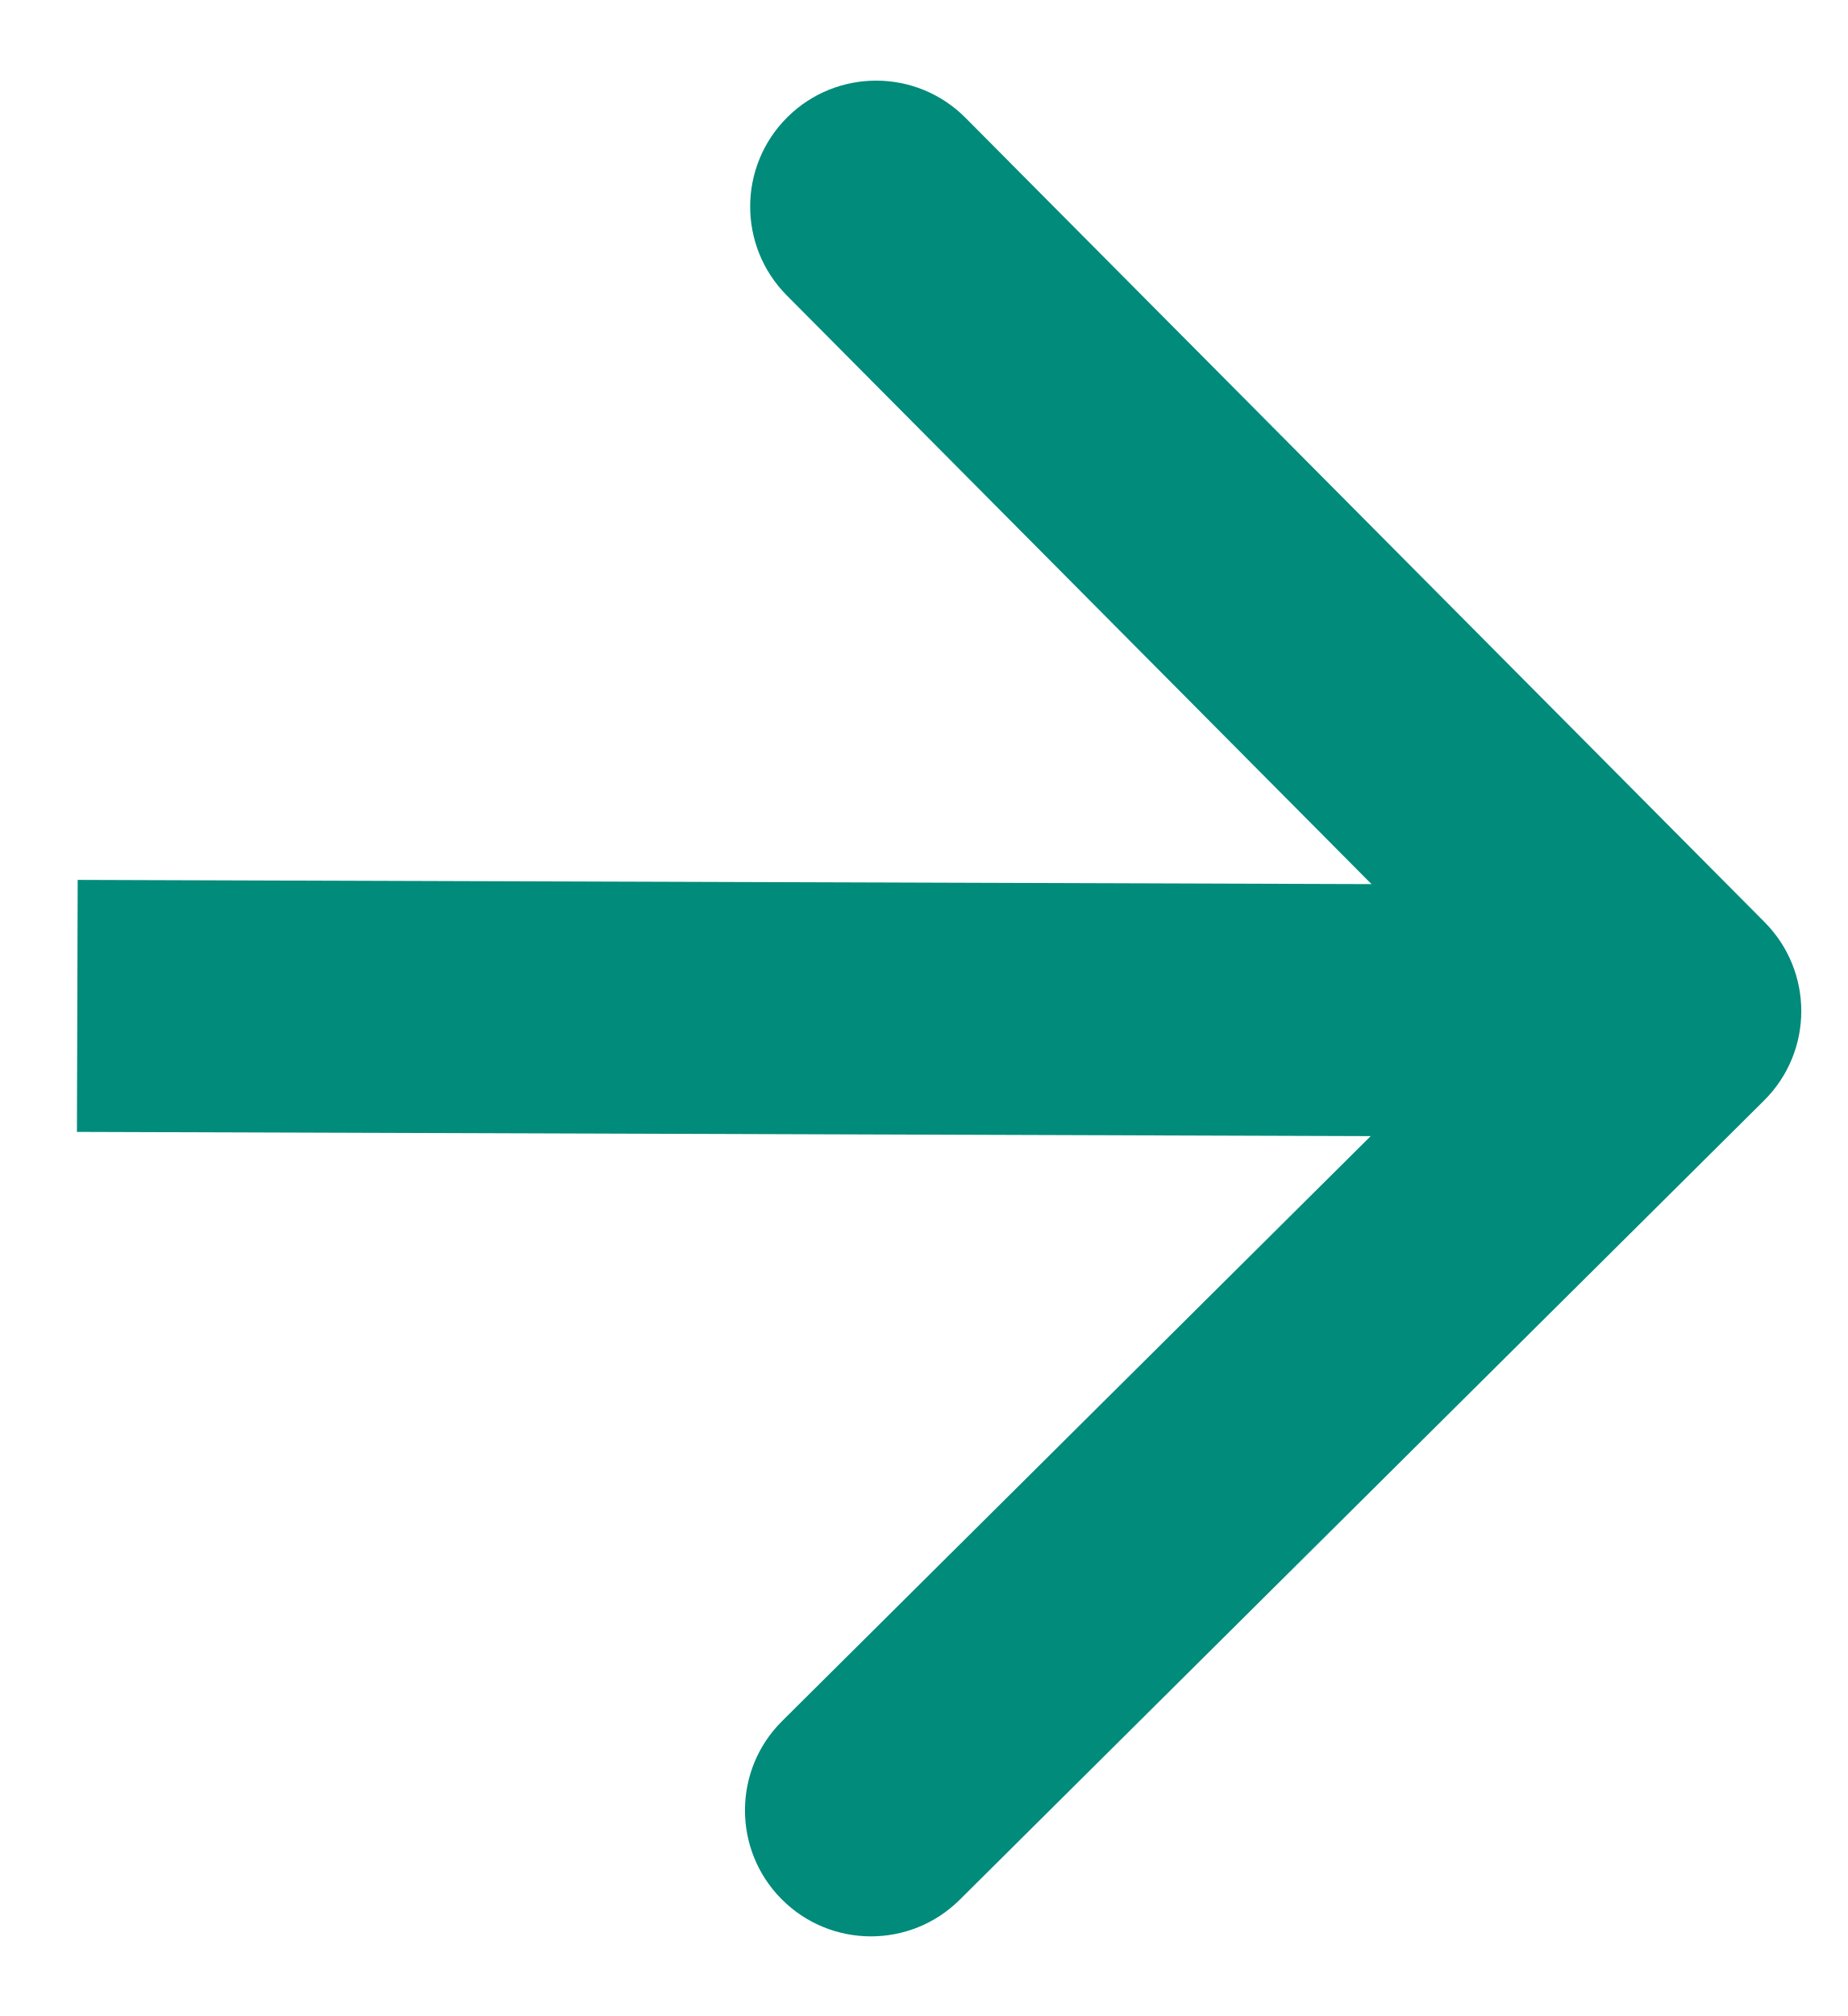
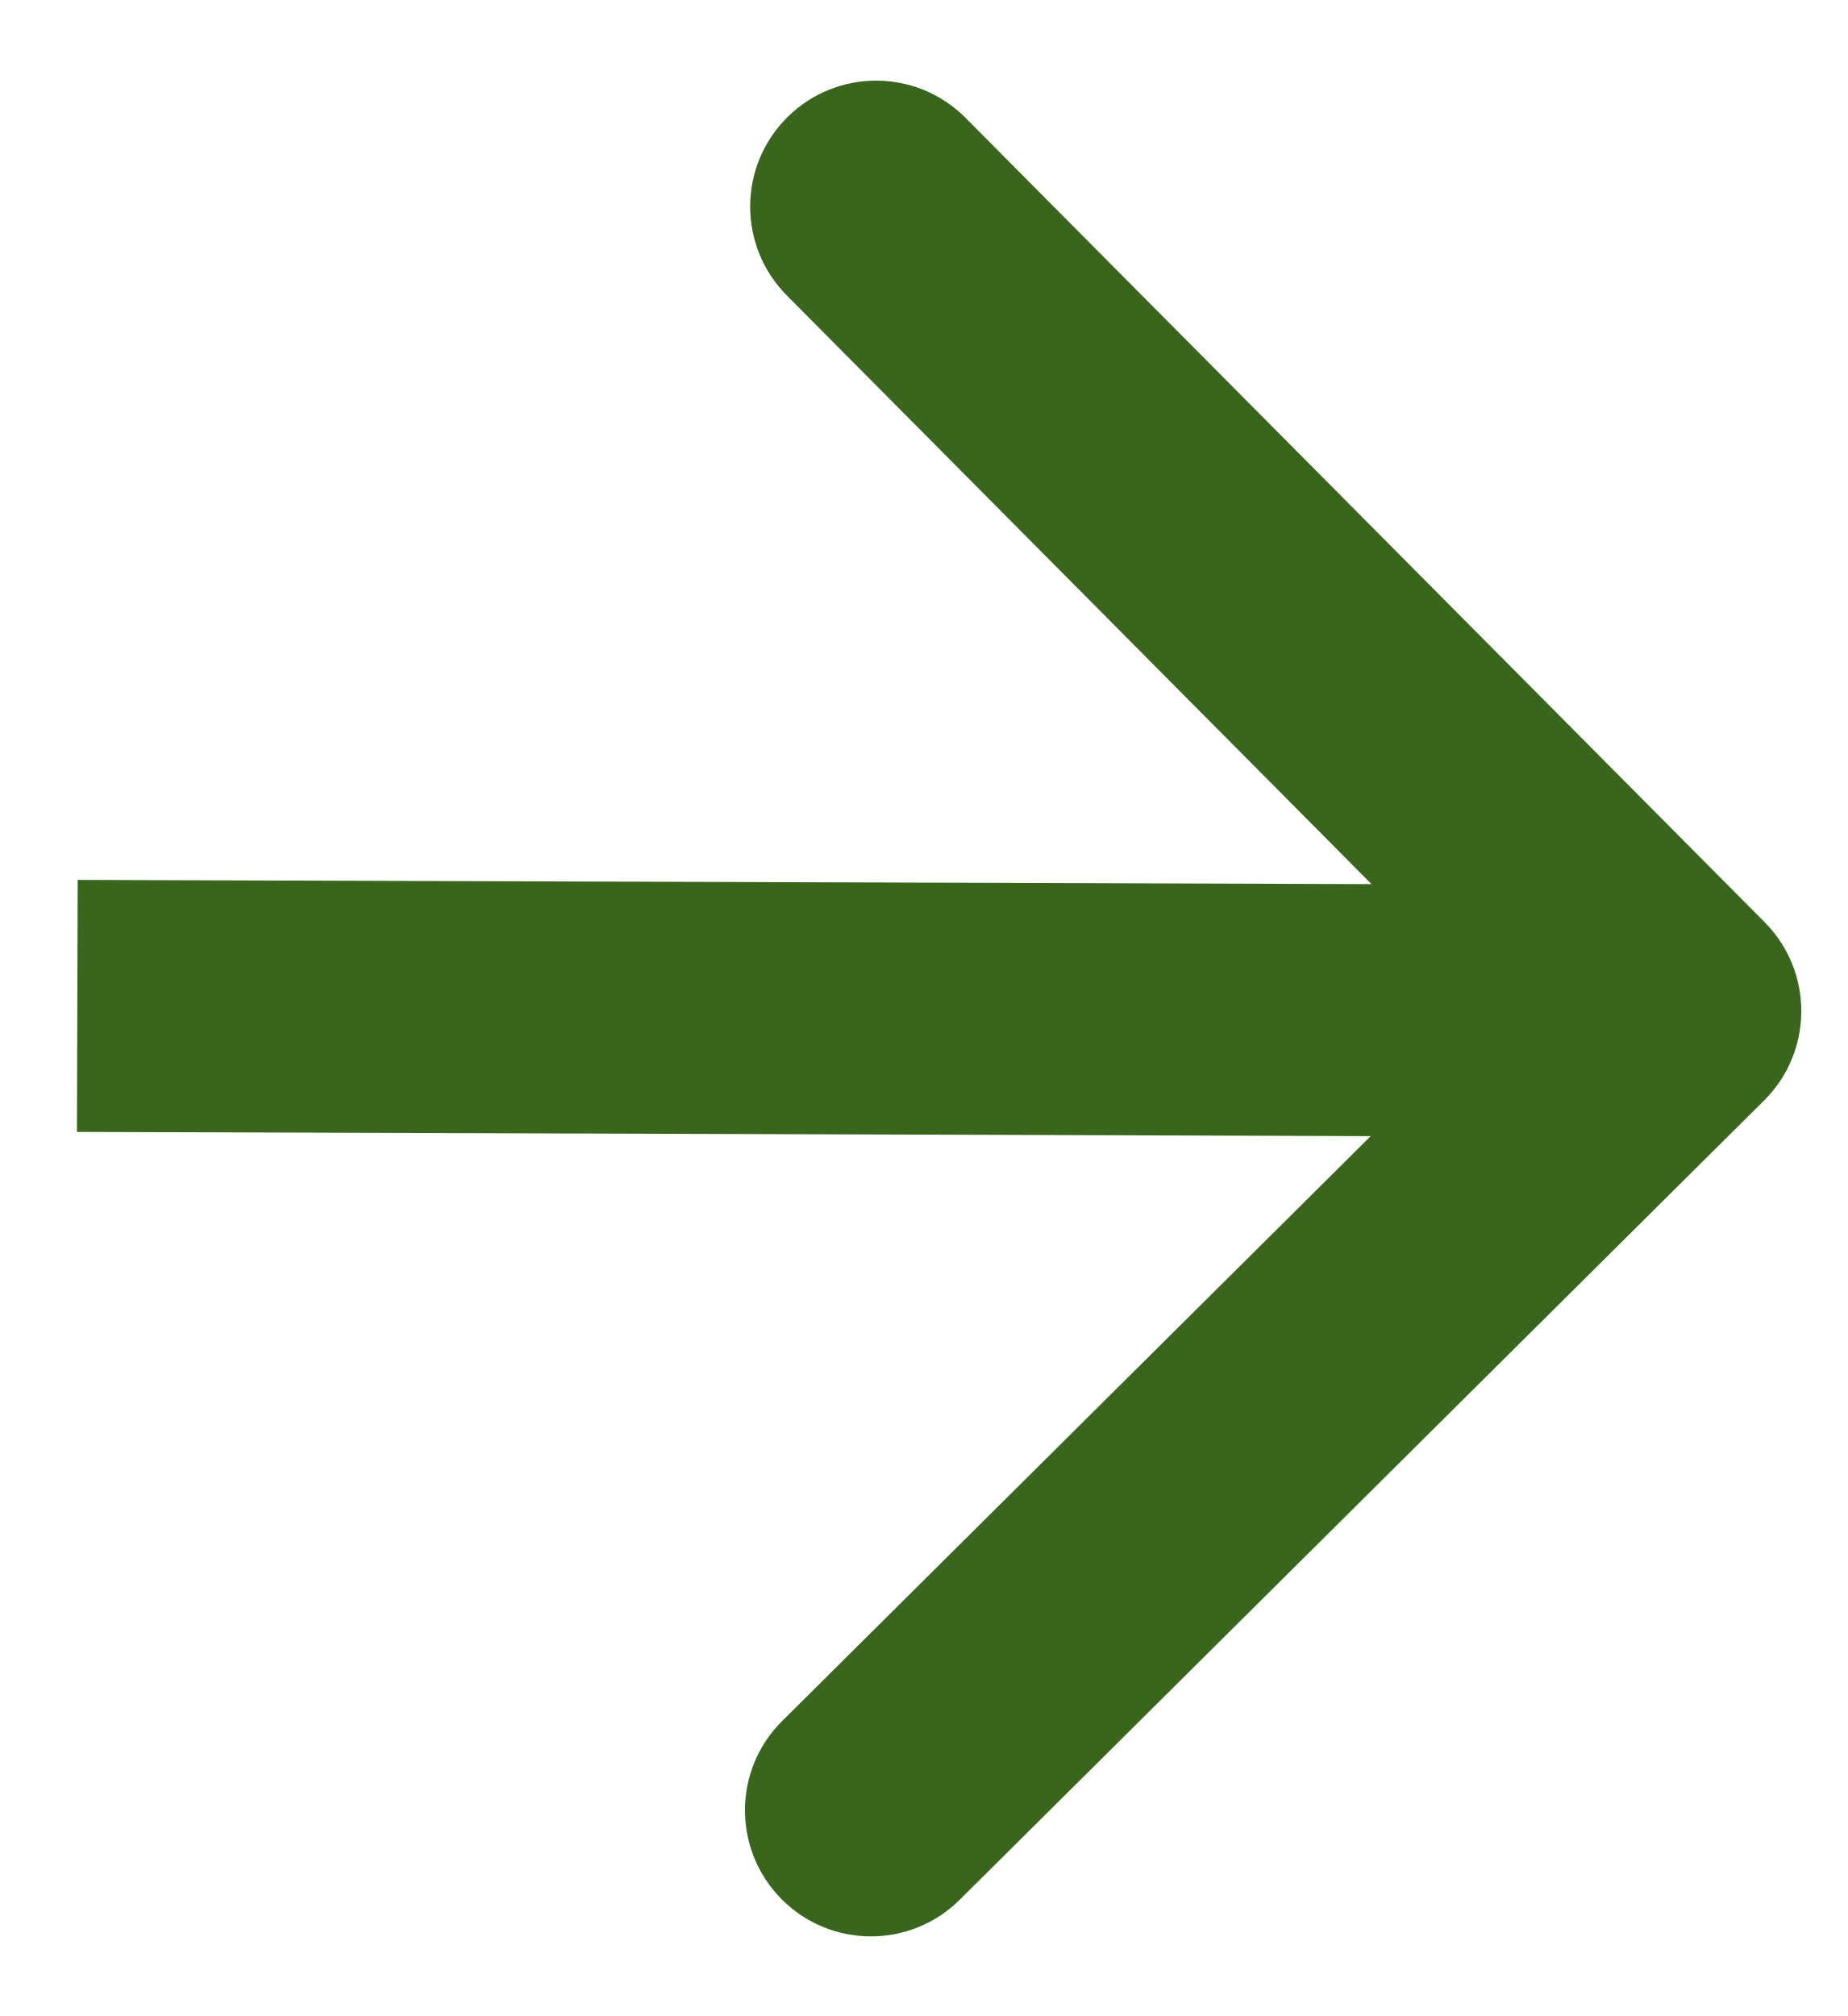
<svg xmlns="http://www.w3.org/2000/svg" width="22" height="24" viewBox="0 0 22 24" fill="none">
-   <path d="M21.004 13.101C21.592 12.517 21.595 11.567 21.011 10.979L11.496 1.403C10.912 0.815 9.962 0.812 9.374 1.396C8.787 1.98 8.784 2.929 9.368 3.517L17.825 12.03L9.313 20.488C8.725 21.071 8.722 22.021 9.306 22.609C9.89 23.197 10.839 23.2 11.427 22.616L21.004 13.101ZM0.916 13.475L19.942 13.537L19.952 10.537L0.925 10.475L0.916 13.475Z" fill="#008B7B" />
+   <path d="M21.004 13.101C21.592 12.517 21.595 11.567 21.011 10.979L11.496 1.403C10.912 0.815 9.962 0.812 9.374 1.396C8.787 1.98 8.784 2.929 9.368 3.517L17.825 12.03L9.313 20.488C8.725 21.071 8.722 22.021 9.306 22.609C9.89 23.197 10.839 23.2 11.427 22.616L21.004 13.101ZM0.916 13.475L19.942 13.537L19.952 10.537L0.925 10.475L0.916 13.475Z" fill="#3A651D" />
</svg>
